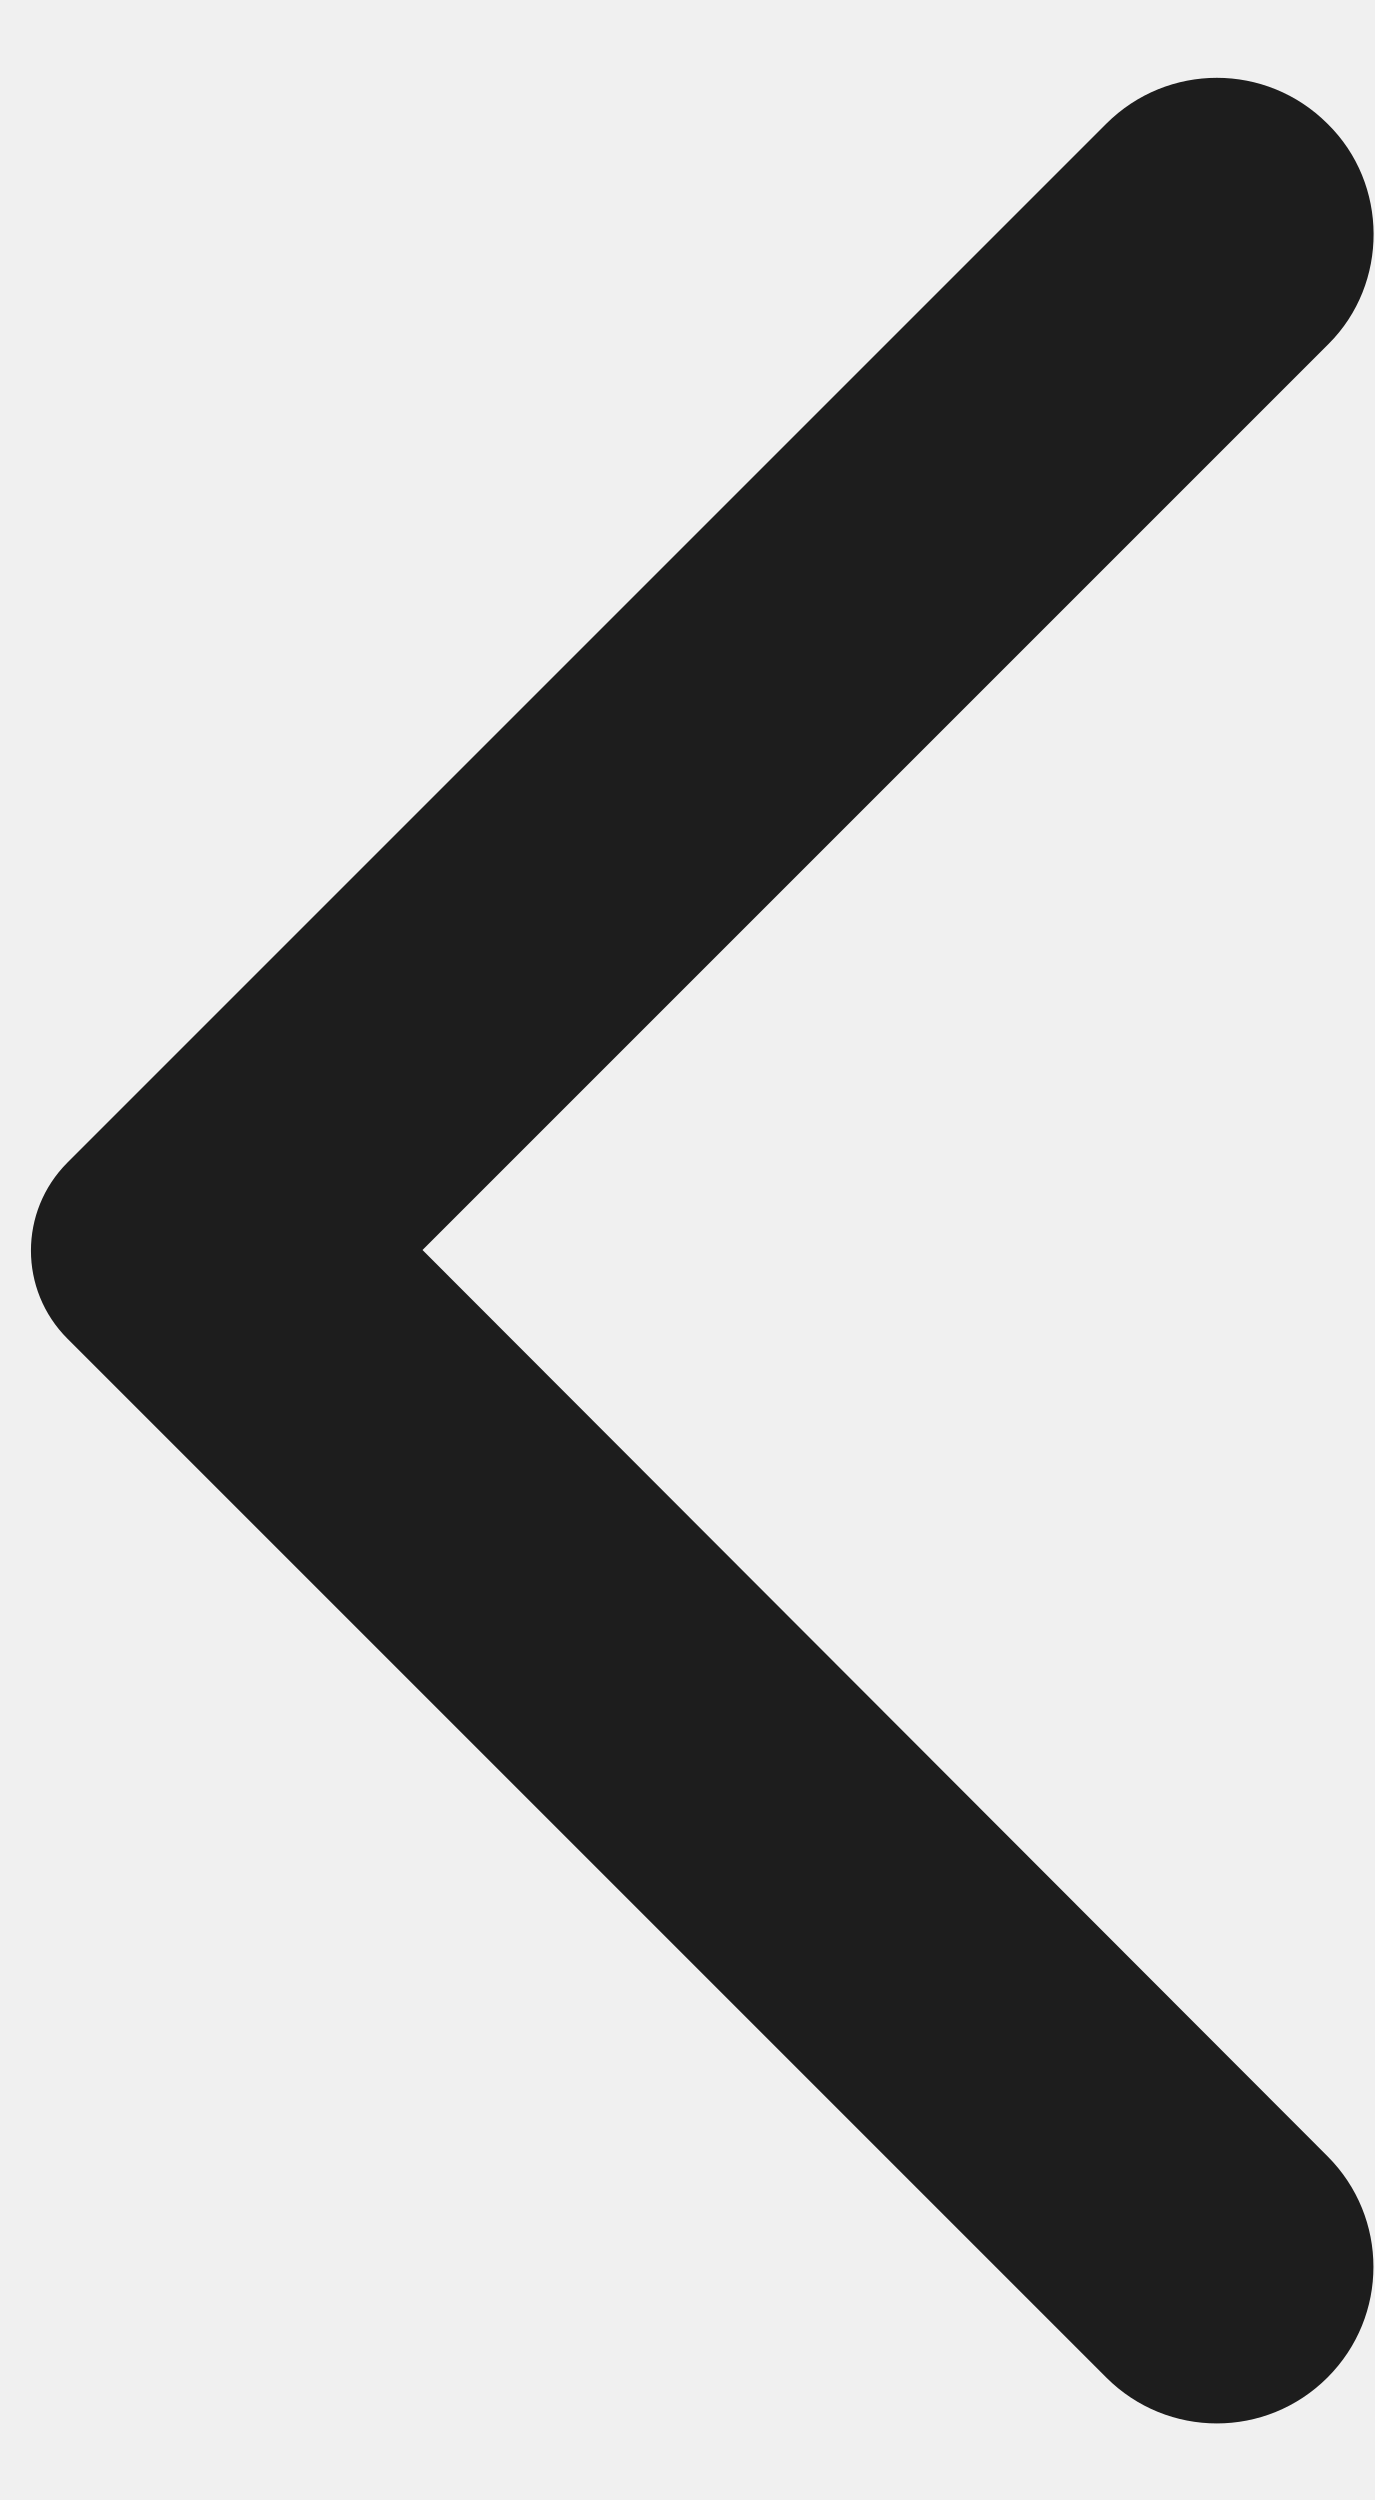
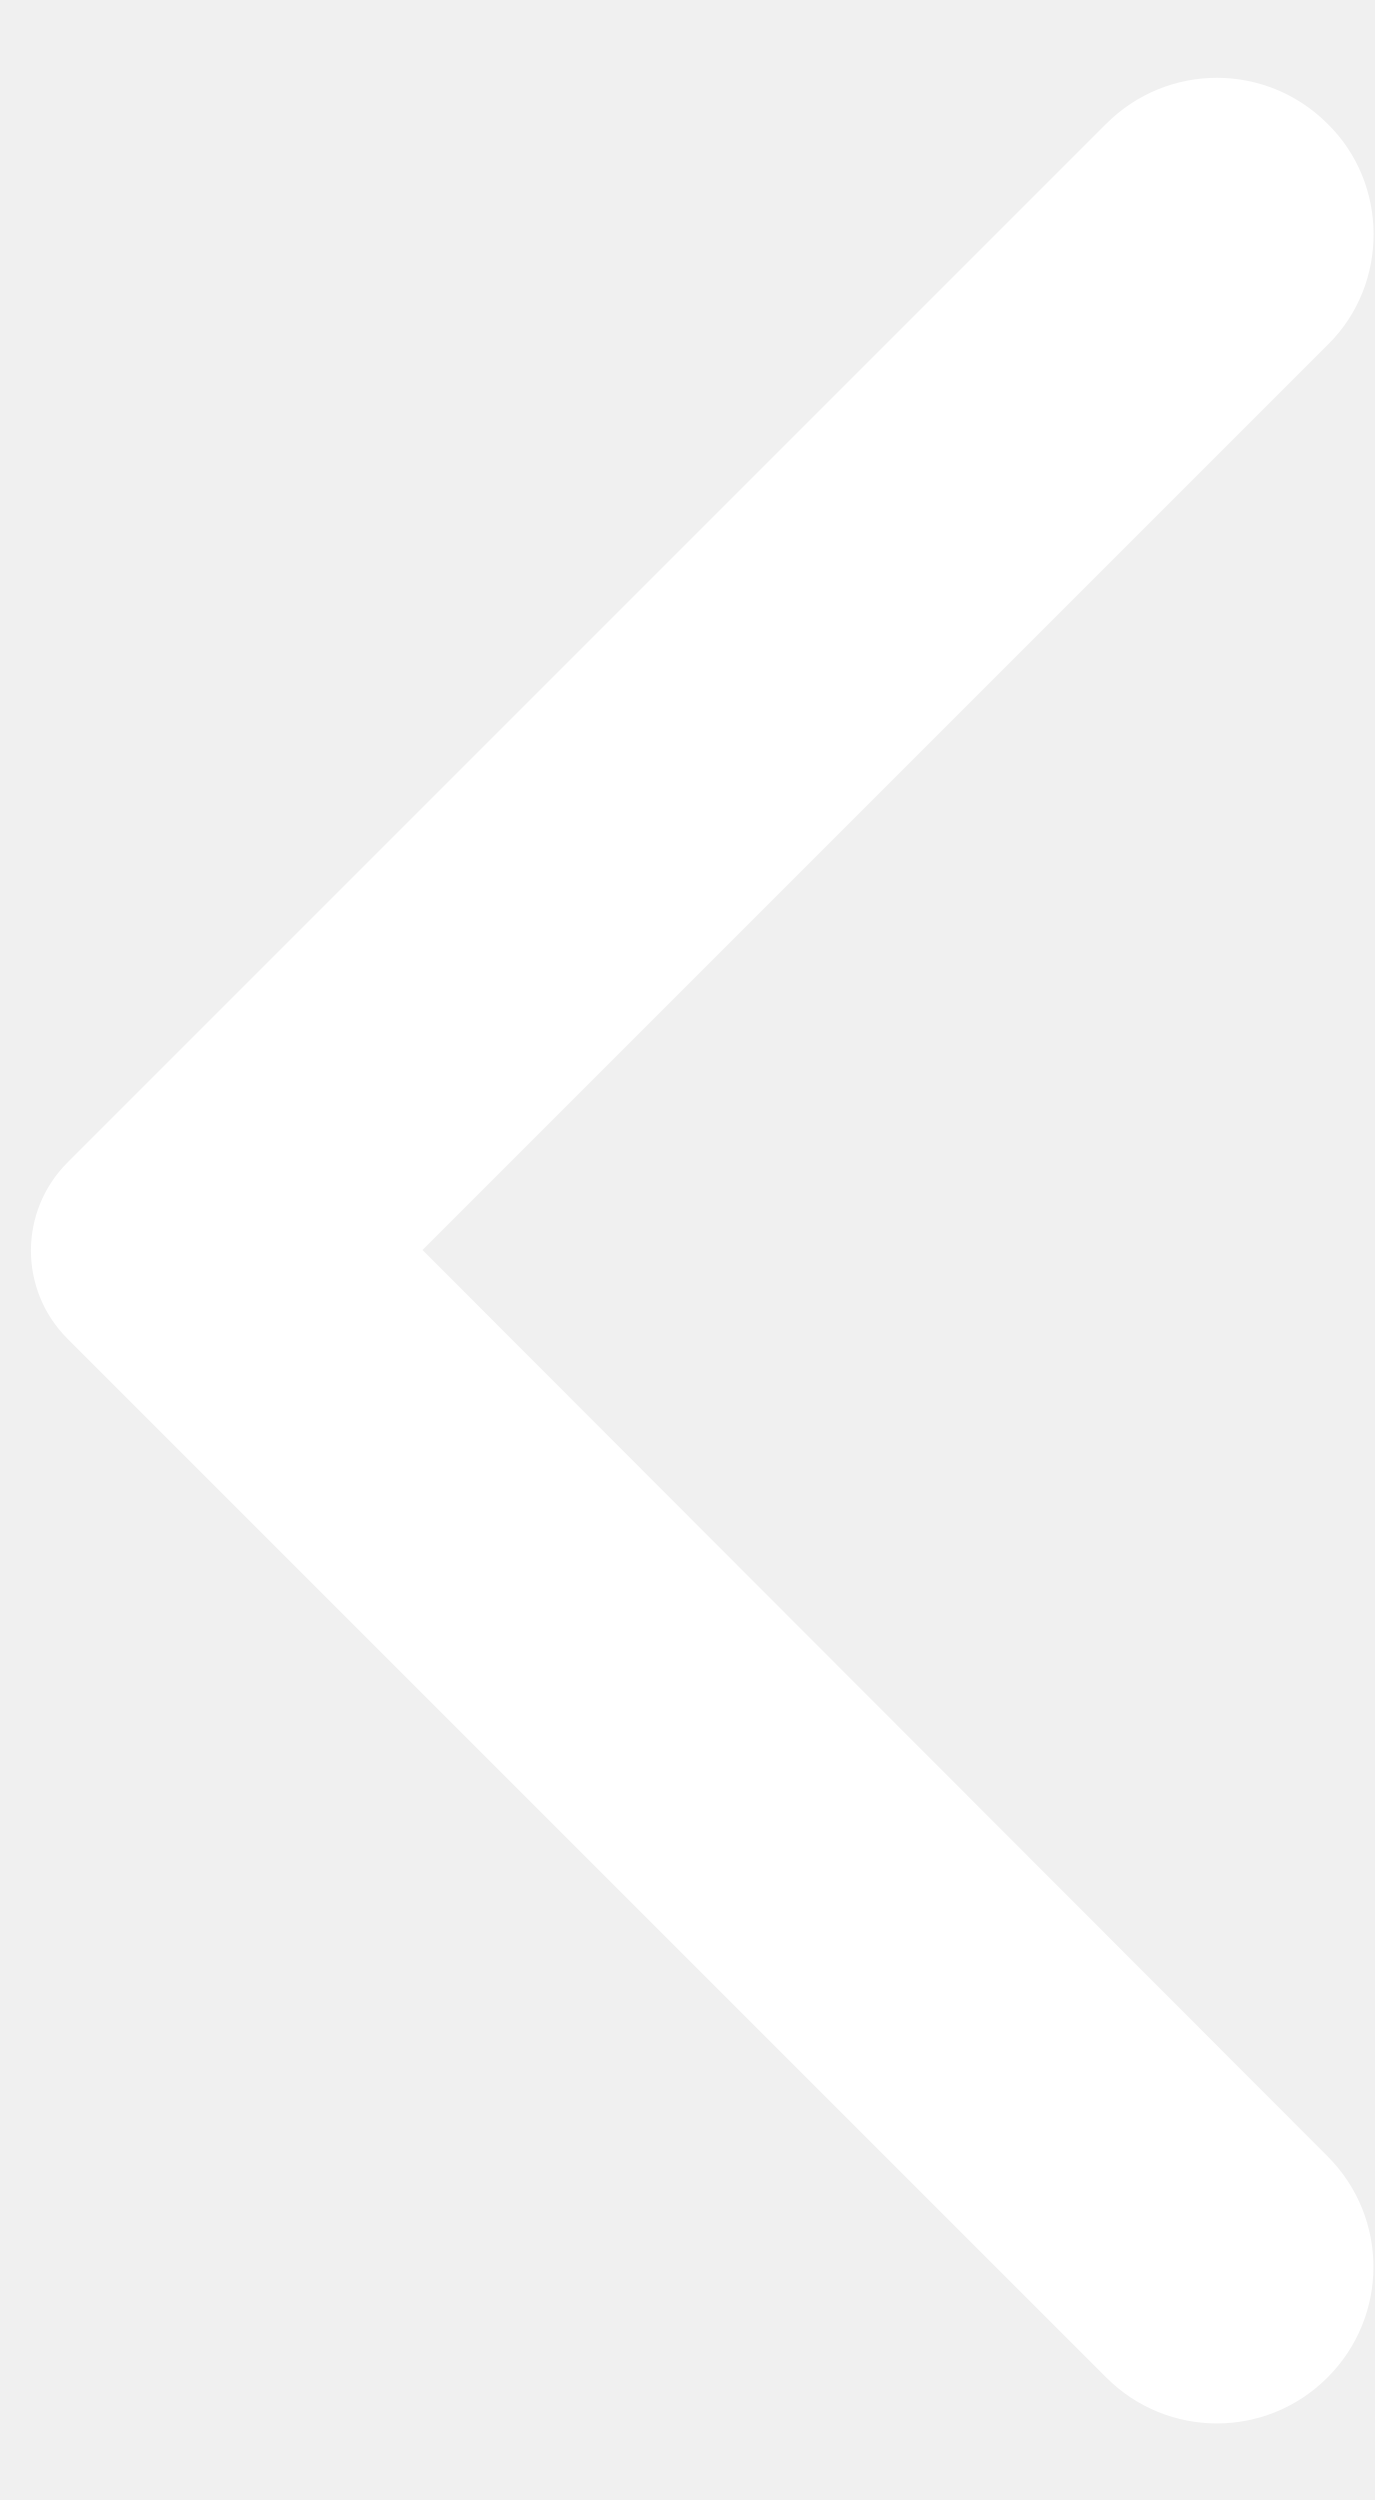
<svg xmlns="http://www.w3.org/2000/svg" width="11px" height="20px" viewBox="0 0 11 20" version="1.1">
  <g id="Icons" stroke="none" stroke-width="1" fill="none" fill-rule="evenodd">
    <g id="Rounded" transform="translate(-548, -3434)">
      <g id="Navigation" transform="translate(100, 3378)">
        <g id="-Round-/-Navigation-/-arrow_back_ios" transform="translate(442, 54)">
          <g>
            <polygon id="Path" opacity="0.87" points="0 0 24 0 24 24 0 24" />
-             <path d="M16.62,2.99 C16.13,2.5 15.34,2.5 14.85,2.99 L6.54,11.3 C6.15,11.69 6.15,12.32 6.54,12.71 L14.85,21.02 C15.34,21.51 16.13,21.51 16.62,21.02 C17.11,20.53 17.11,19.74 16.62,19.25 L9.38,12 L16.63,4.75 C17.11,4.27 17.11,3.47 16.62,2.99 Z" id="🔹-Icon-Color" fill="#1D1D1D" />
+             <path d="M16.62,2.99 C16.13,2.5 15.34,2.5 14.85,2.99 L6.54,11.3 C6.15,11.69 6.15,12.32 6.54,12.71 L14.85,21.02 C15.34,21.51 16.13,21.51 16.62,21.02 C17.11,20.53 17.11,19.74 16.62,19.25 L9.38,12 L16.63,4.75 C17.11,4.27 17.11,3.47 16.62,2.99 Z" id="🔹-Icon-Color" fill="#FFFFFF" />
          </g>
        </g>
      </g>
    </g>
  </g>
</svg>
